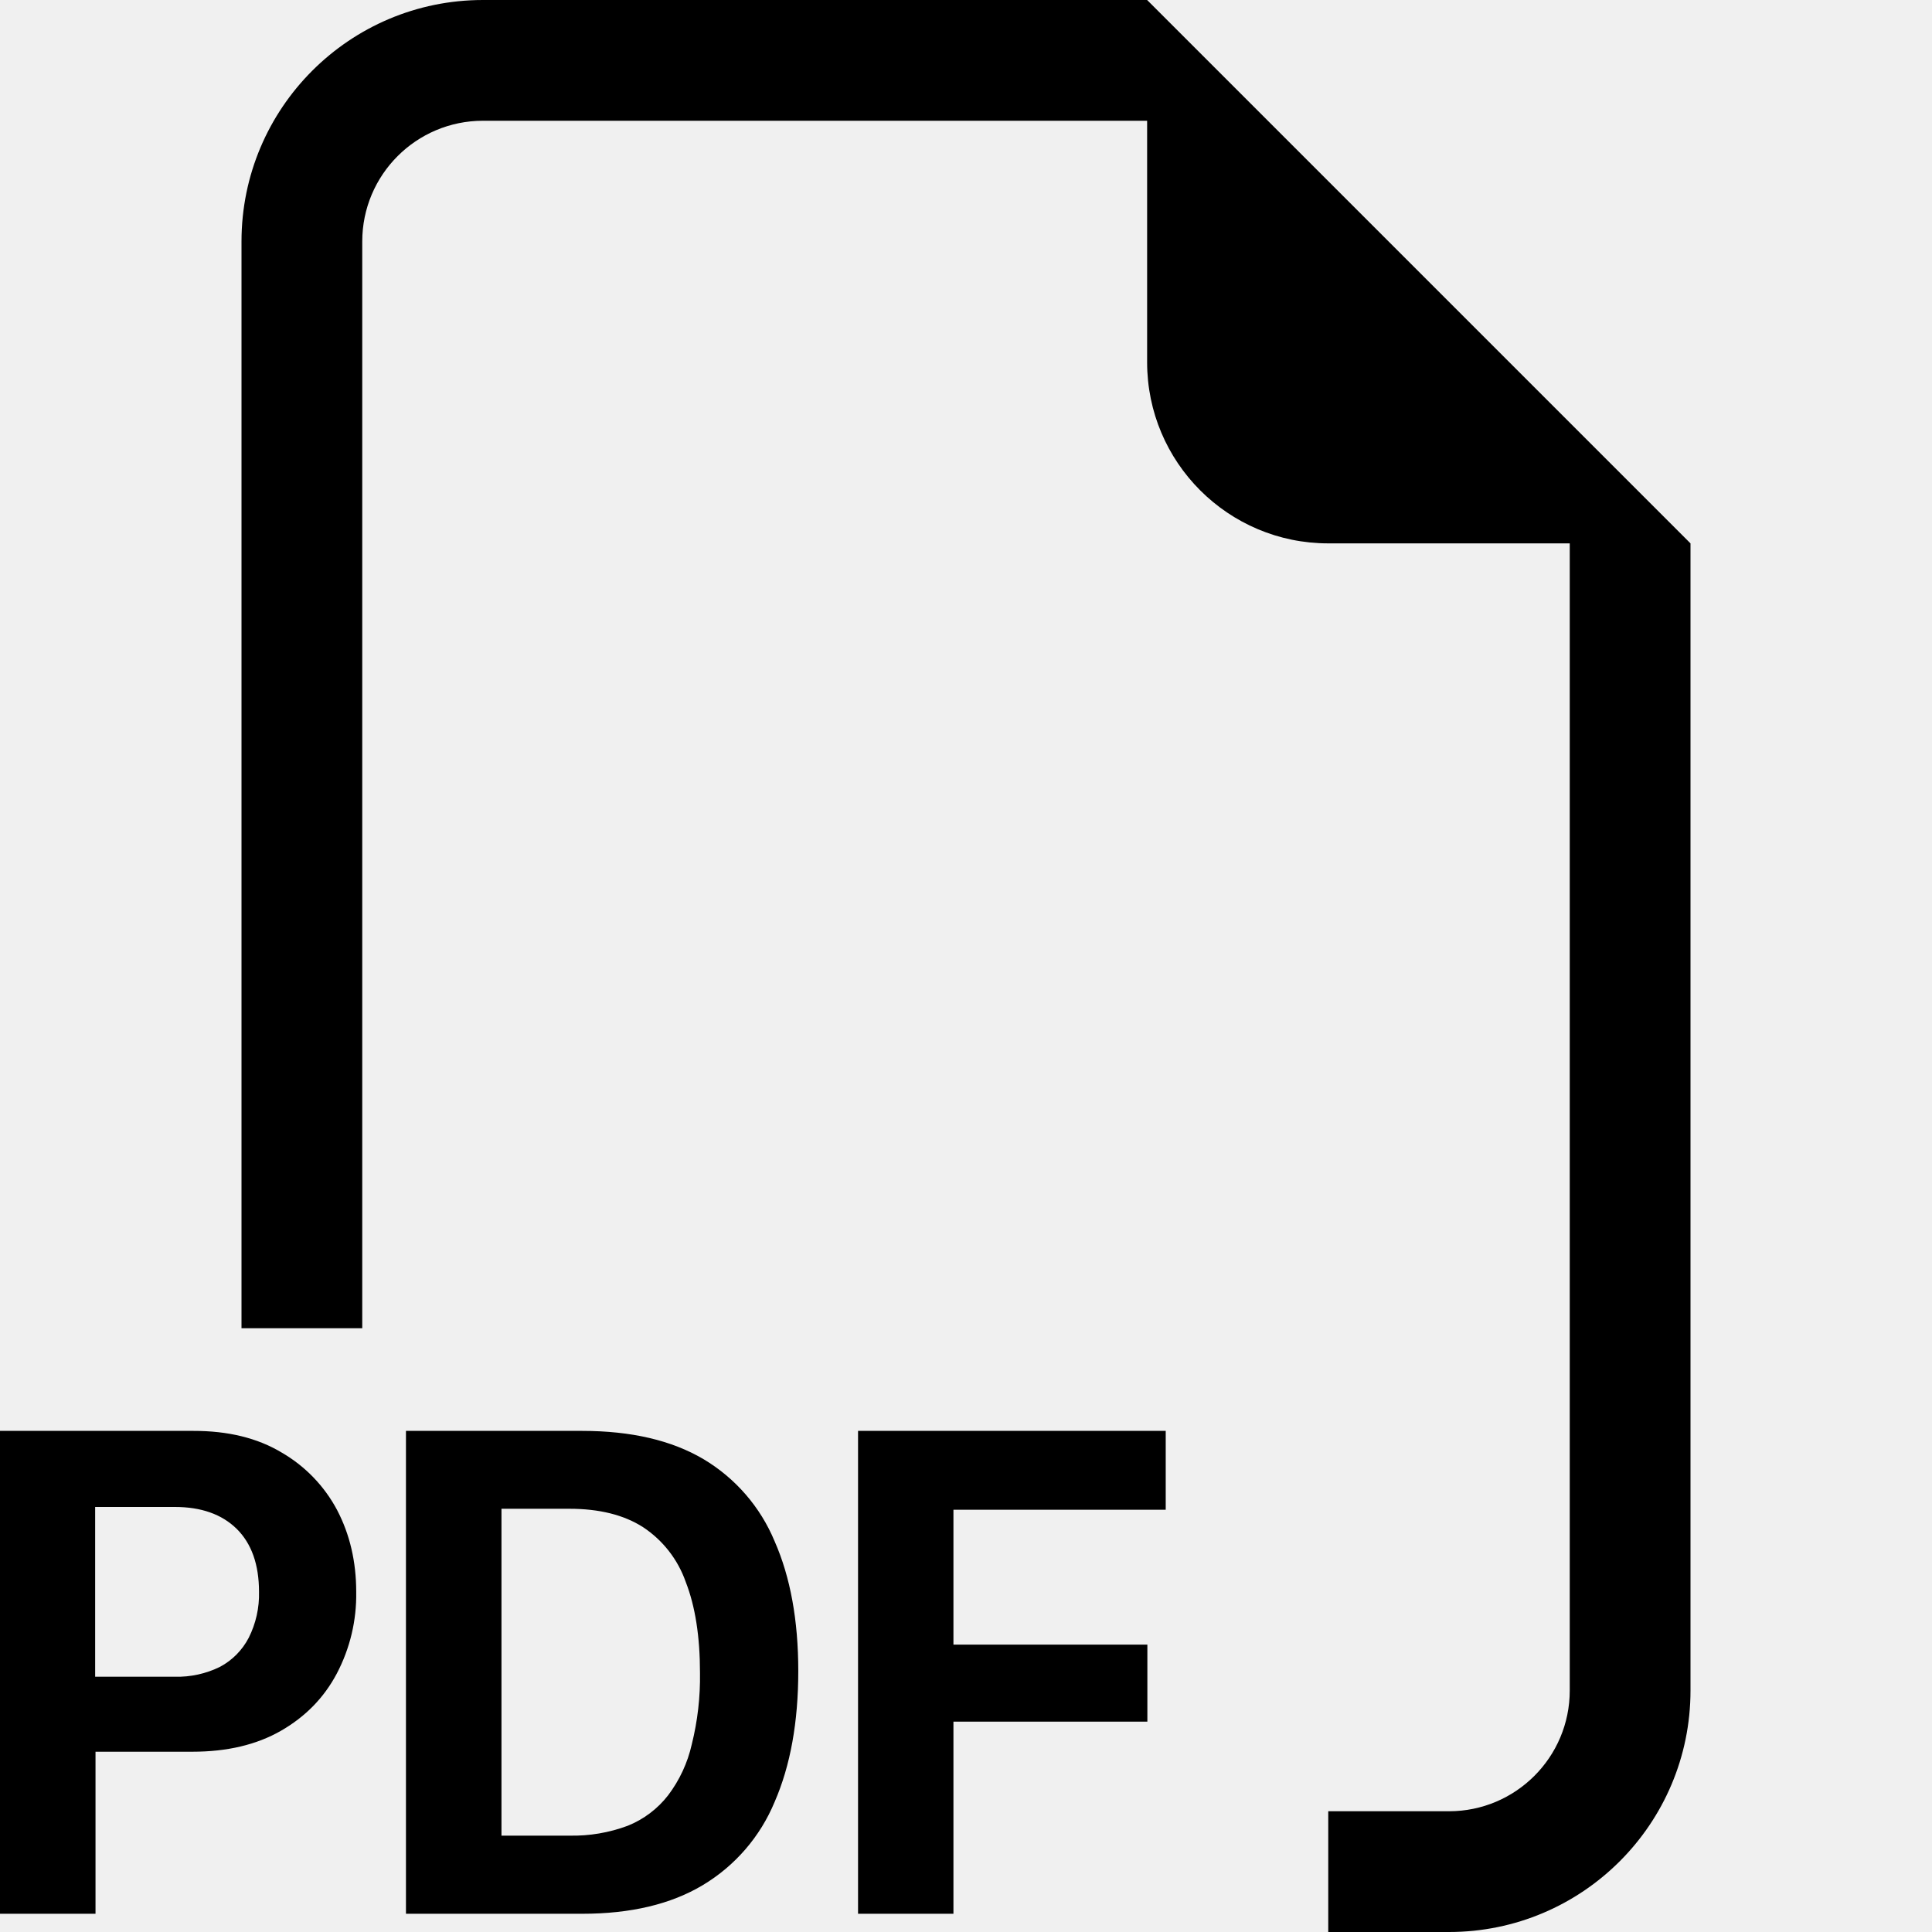
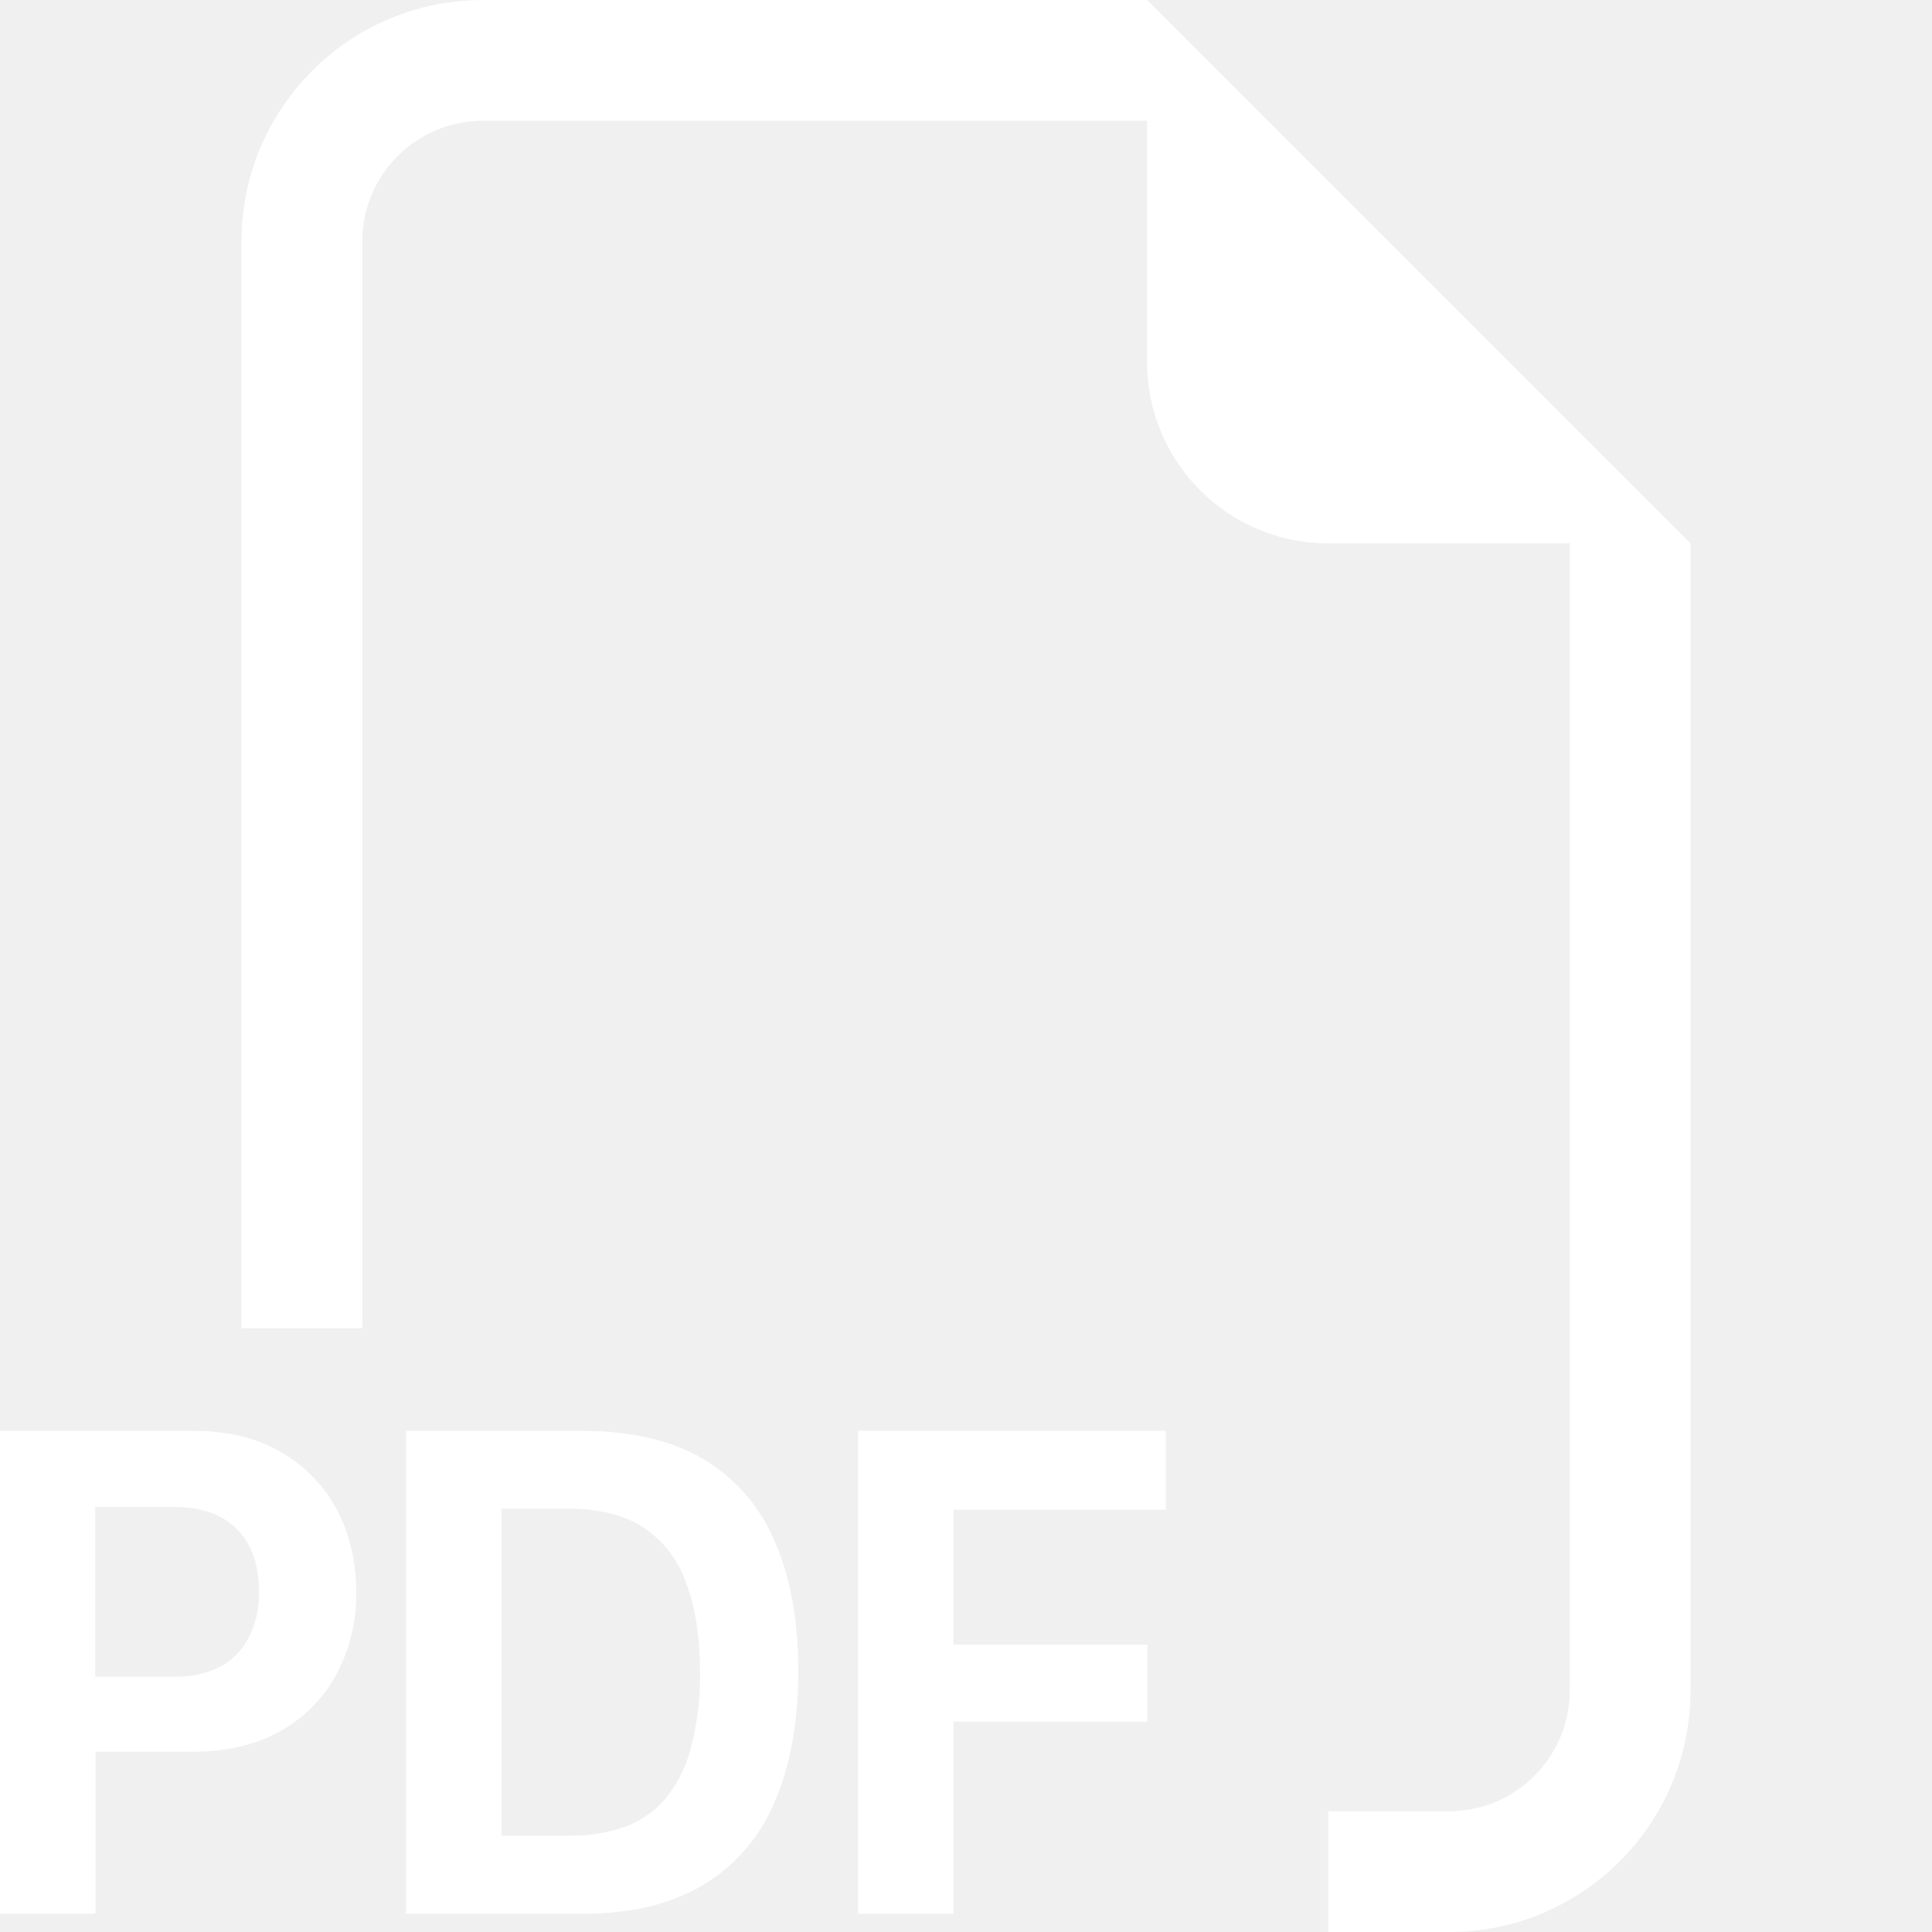
- <svg xmlns="http://www.w3.org/2000/svg" width="16" height="16" fill="currentColor" class="bi bi-filetype-pdf" viewBox="0 0 16 16">
+ <svg xmlns="http://www.w3.org/2000/svg" width="16" height="16" fill="white" class="bi bi-filetype-pdf" viewBox="0 0 16 16">
  <path fill-rule="evenodd" d="M14 4.5V14a2 2 0 0 1-2 2h-1v-1h1a1 1 0 0 0 1-1V4.5h-2A1.5 1.5 0 0 1 9.5 3V1H4a1 1 0 0 0-1 1v9H2V2a2 2 0 0 1 2-2h5.5zM1.6 11.85H0v3.999h.791v-1.342h.803q.43 0 .732-.173.305-.175.463-.474a1.4 1.4 0 0 0 .161-.677q0-.375-.158-.677a1.2 1.2 0 0 0-.46-.477q-.3-.18-.732-.179m.545 1.333a.8.8 0 0 1-.085.38.57.57 0 0 1-.238.241.8.8 0 0 1-.375.082H.788V12.48h.66q.327 0 .512.181.185.183.185.522m1.217-1.333v3.999h1.46q.602 0 .998-.237a1.45 1.45 0 0 0 .595-.689q.196-.45.196-1.084 0-.63-.196-1.075a1.43 1.43 0 0 0-.589-.68q-.396-.234-1.005-.234zm.791.645h.563q.371 0 .609.152a.9.9 0 0 1 .354.454q.118.302.118.753a2.3 2.3 0 0 1-.068.592 1.1 1.1 0 0 1-.196.422.8.8 0 0 1-.334.252 1.3 1.3 0 0 1-.483.082h-.563zm3.743 1.763v1.591h-.79V11.85h2.548v.653H7.896v1.117h1.606v.638z" />
</svg>
